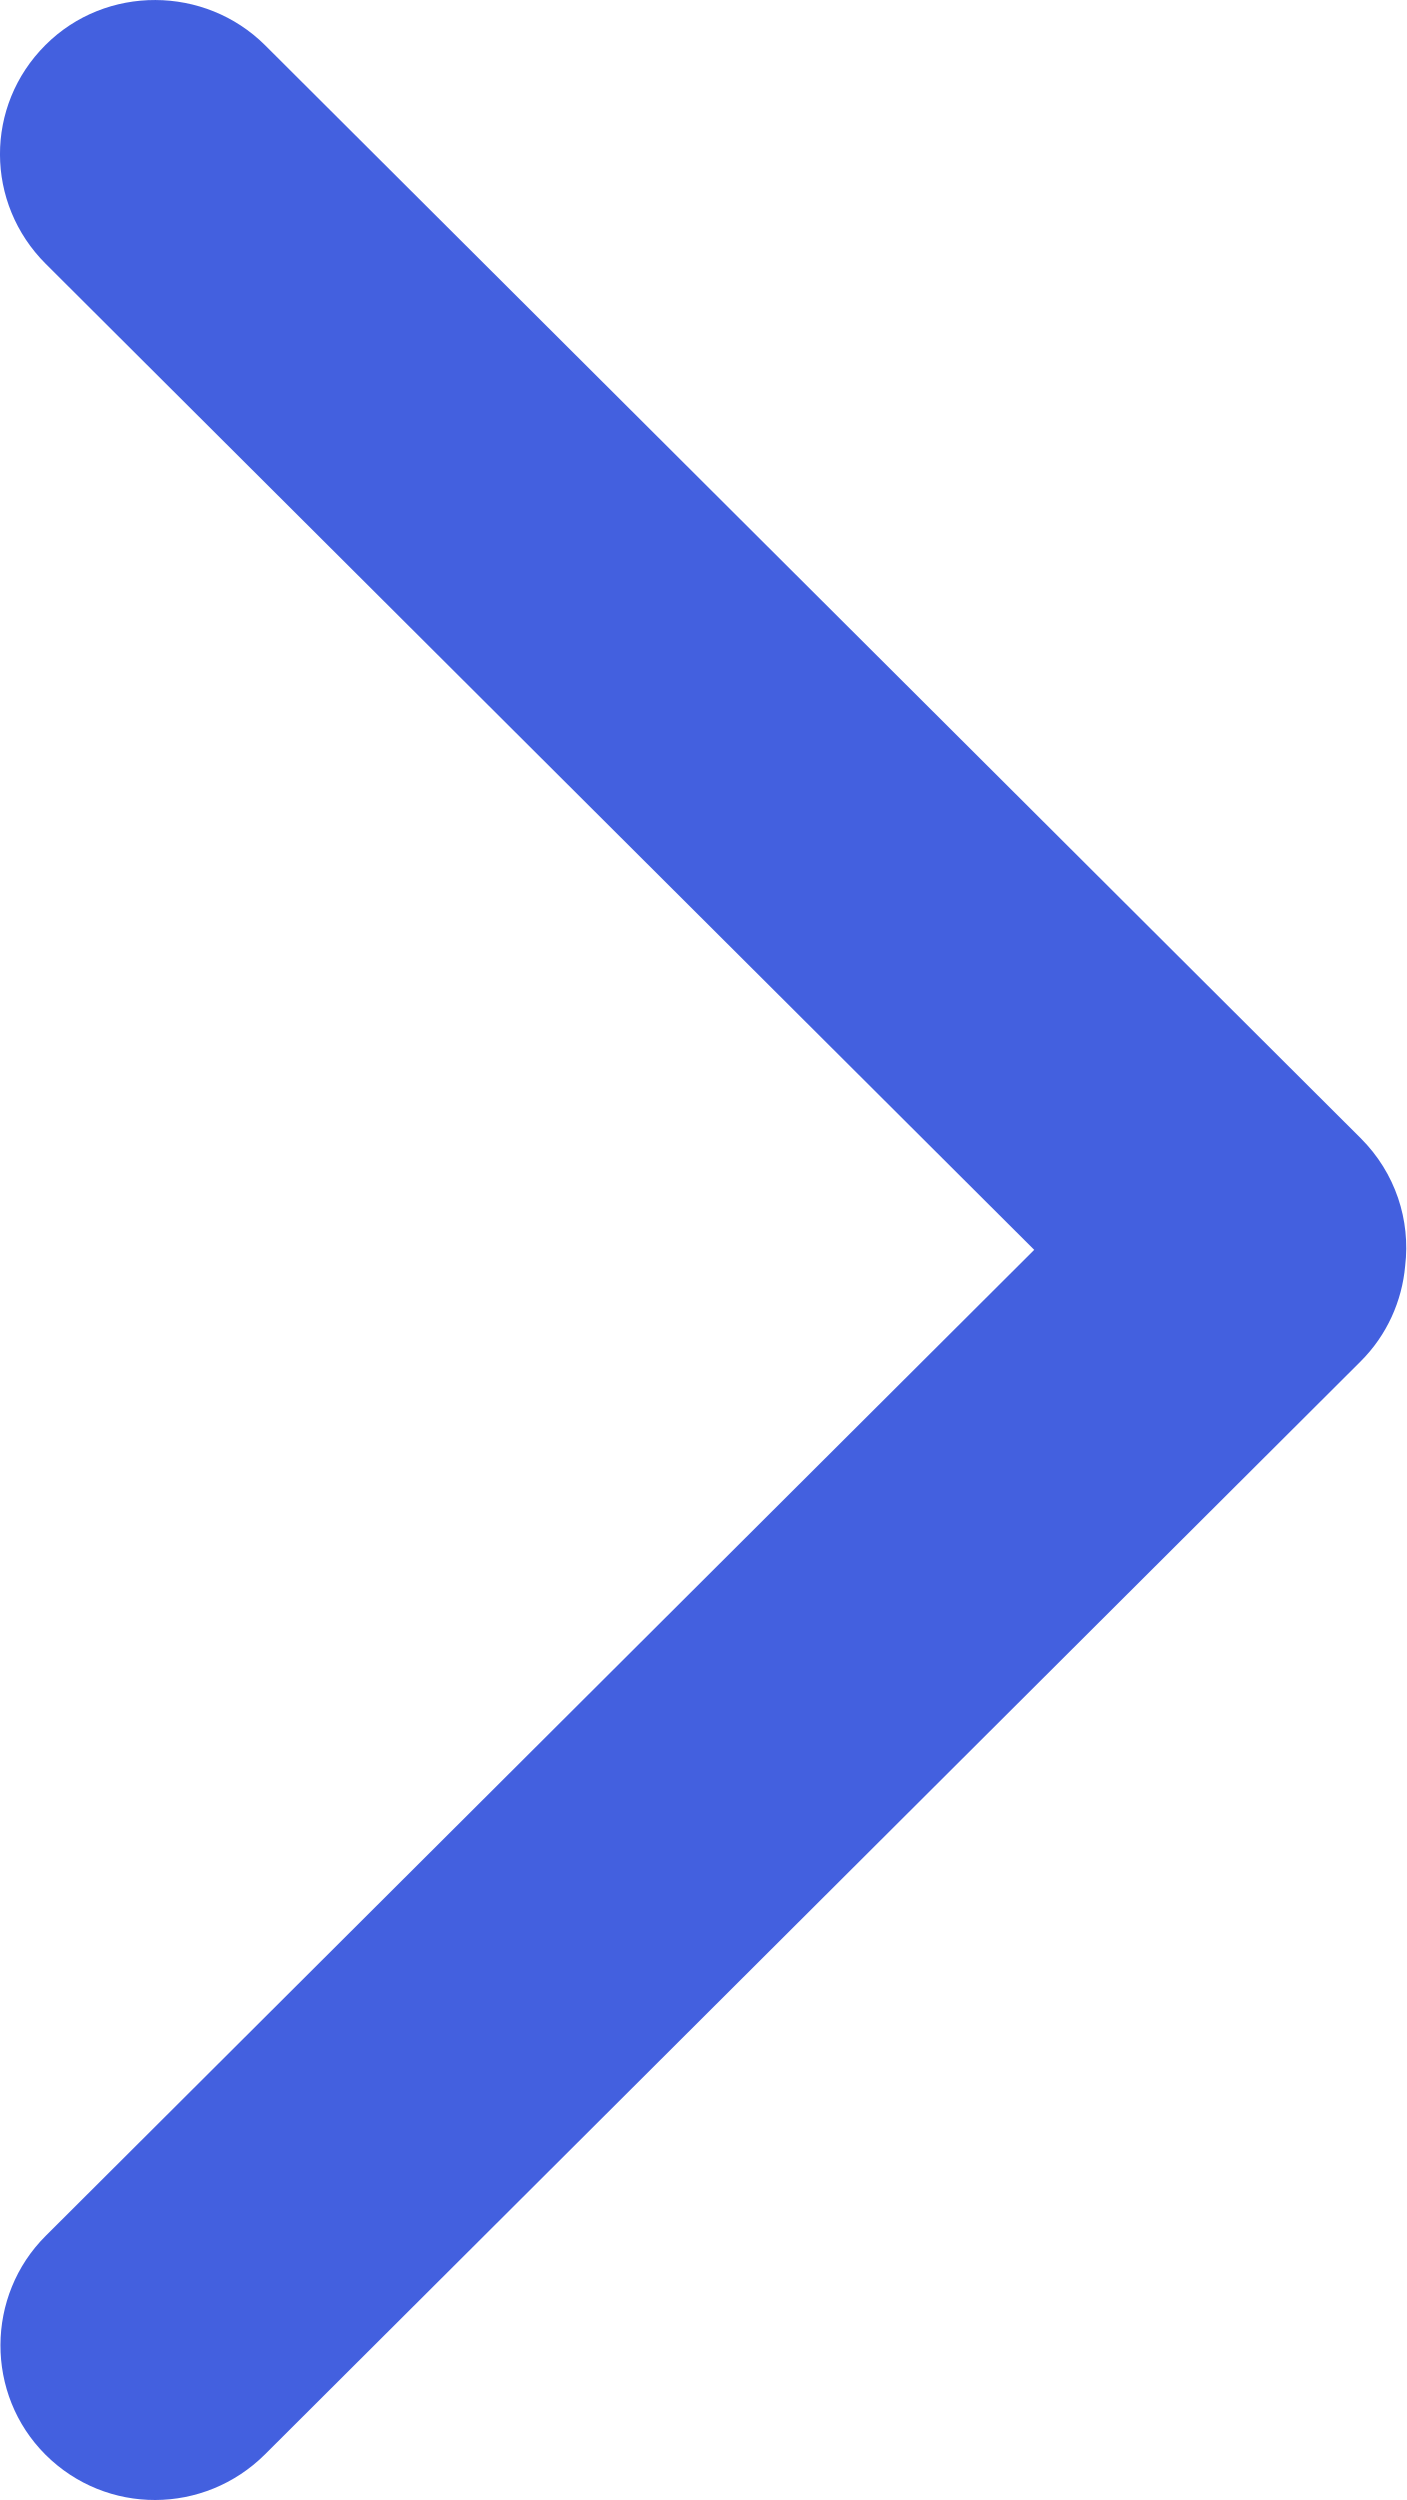
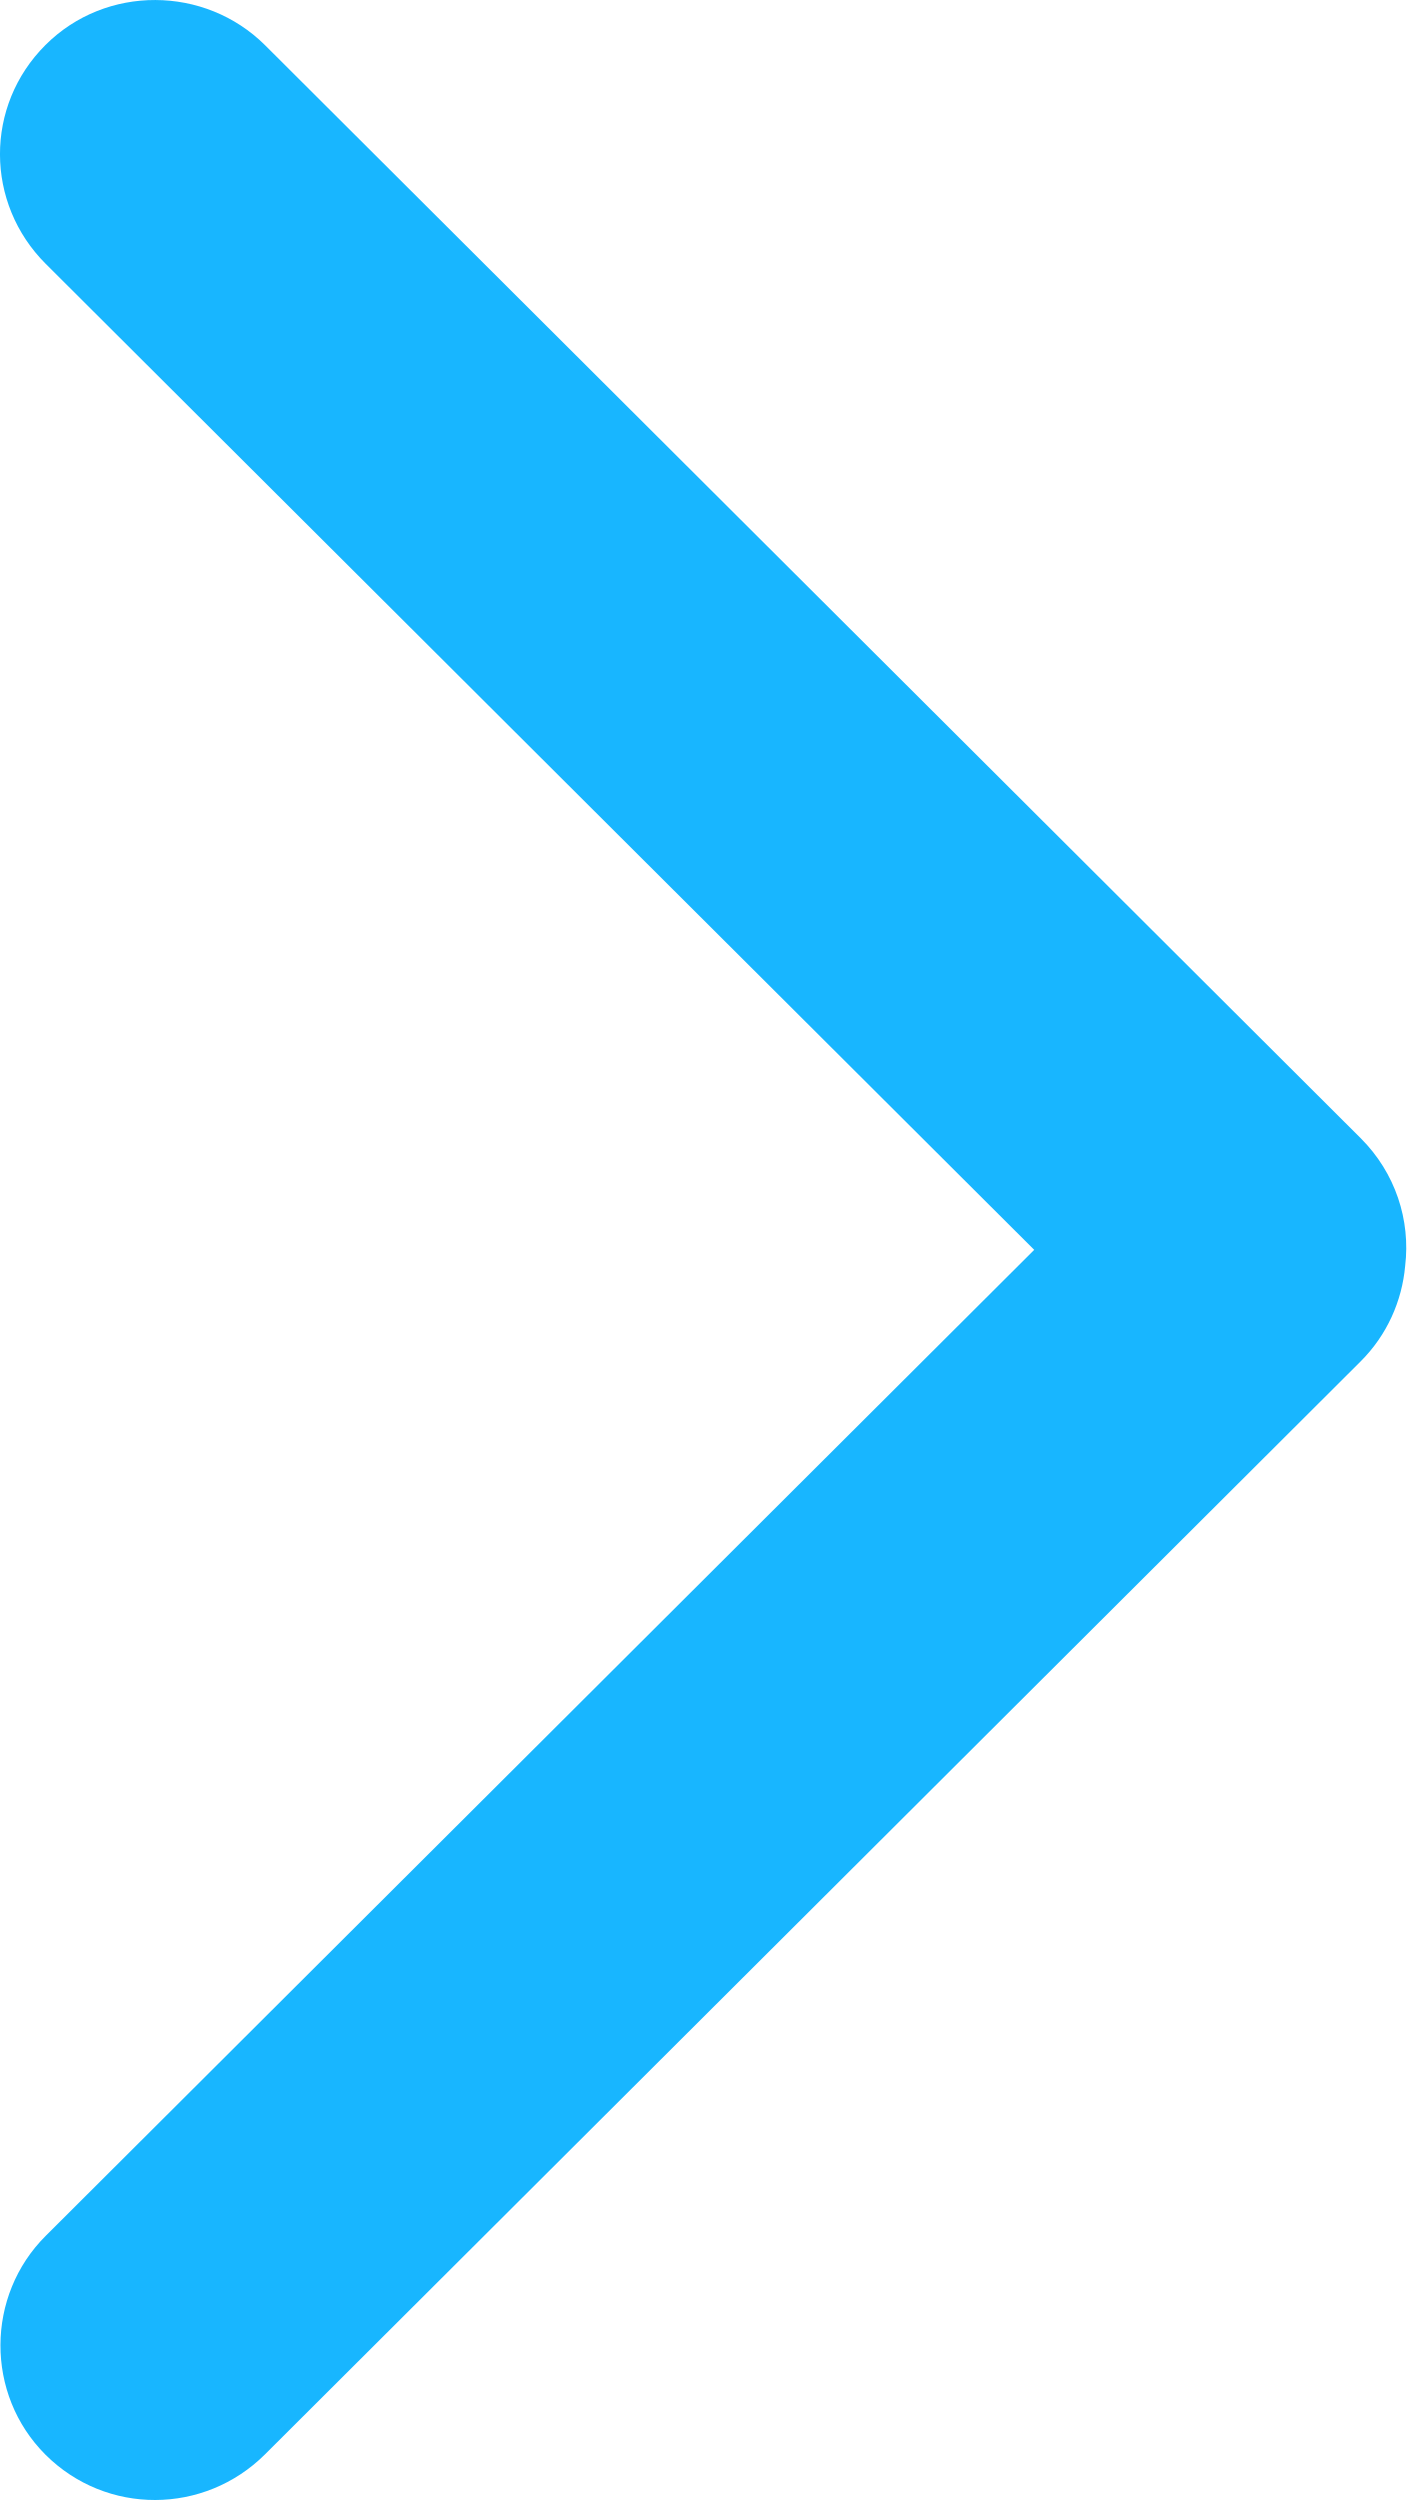
- <svg xmlns="http://www.w3.org/2000/svg" width="9" height="16" viewBox="0 0 9 16" fill="none">
-   <path fill-rule="evenodd" clip-rule="evenodd" d="M8.707 8.714L1.696 15.708C1.307 16.095 0.681 16.099 0.291 15.71C-0.096 15.323 -0.091 14.691 0.293 14.309L6.619 7.999L0.293 1.689C-0.096 1.301 -0.099 0.677 0.291 0.288C0.678 -0.099 1.312 -0.093 1.696 0.289L8.707 7.283C8.932 7.507 9.028 7.81 8.993 8.102C8.973 8.326 8.877 8.545 8.707 8.714Z" fill="#4360DF" />
+ <svg xmlns="http://www.w3.org/2000/svg" width="9" height="16" viewBox="0 0 9 16" fill="#18B6FF">
+   <path fill-rule="evenodd" clip-rule="evenodd" d="M8.707 8.714L1.696 15.708C1.307 16.095 0.681 16.099 0.291 15.71C-0.096 15.323 -0.091 14.691 0.293 14.309L6.619 7.999L0.293 1.689C-0.096 1.301 -0.099 0.677 0.291 0.288C0.678 -0.099 1.312 -0.093 1.696 0.289L8.707 7.283C8.932 7.507 9.028 7.81 8.993 8.102C8.973 8.326 8.877 8.545 8.707 8.714Z" fill="#18B6FF" />
</svg>
